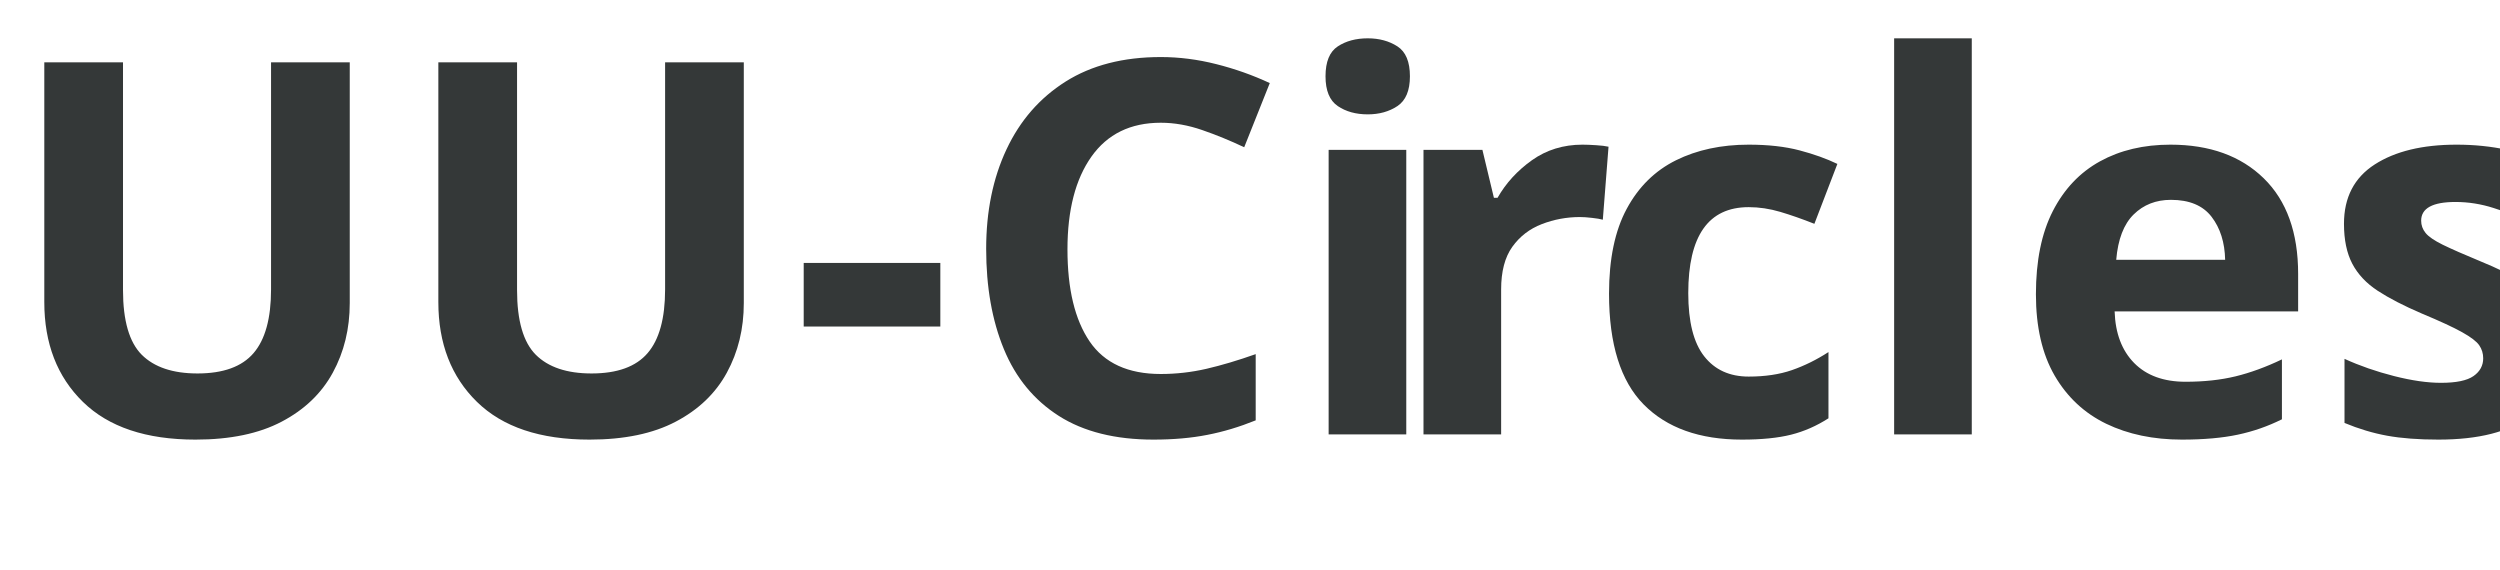
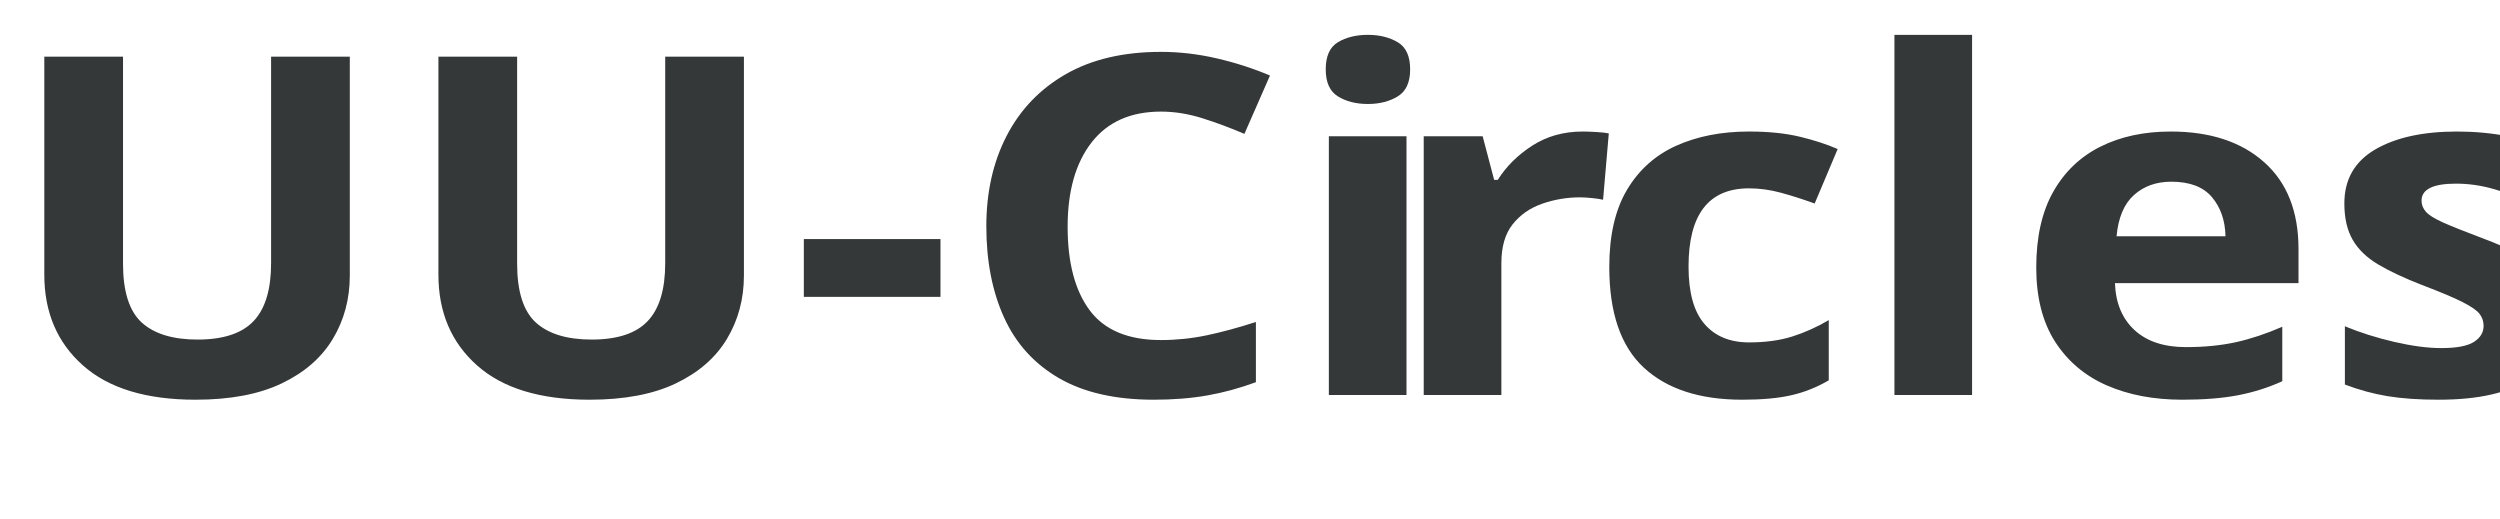
- <svg xmlns="http://www.w3.org/2000/svg" viewBox="0 0 513.2 117">
+ <svg xmlns="http://www.w3.org/2000/svg" viewBox="0 0 564.43 117">
  <defs>
    <style>.cls-1{font-size:107px;fill:#343838;font-family:FuturaPT-Bold, Futura PT;font-weight:700;}.cls-2{letter-spacing:-0.02em;}</style>
  </defs>
  <g id="レイヤー_2" data-name="レイヤー 2">
    <g id="レイヤー_36" data-name="レイヤー 36">
-       <text class="cls-1" transform="translate(0 89.18)">UU-Ci<tspan class="cls-2" x="283.87" y="0">r</tspan>
+       <text class="cls-1" transform="translate(0 89.18) scale(1.1 1)">UU-Ci<tspan class="cls-2" x="283.87" y="0">r</tspan>
        <tspan x="325.49" y="0">cles</tspan>
      </text>
    </g>
  </g>
</svg>
